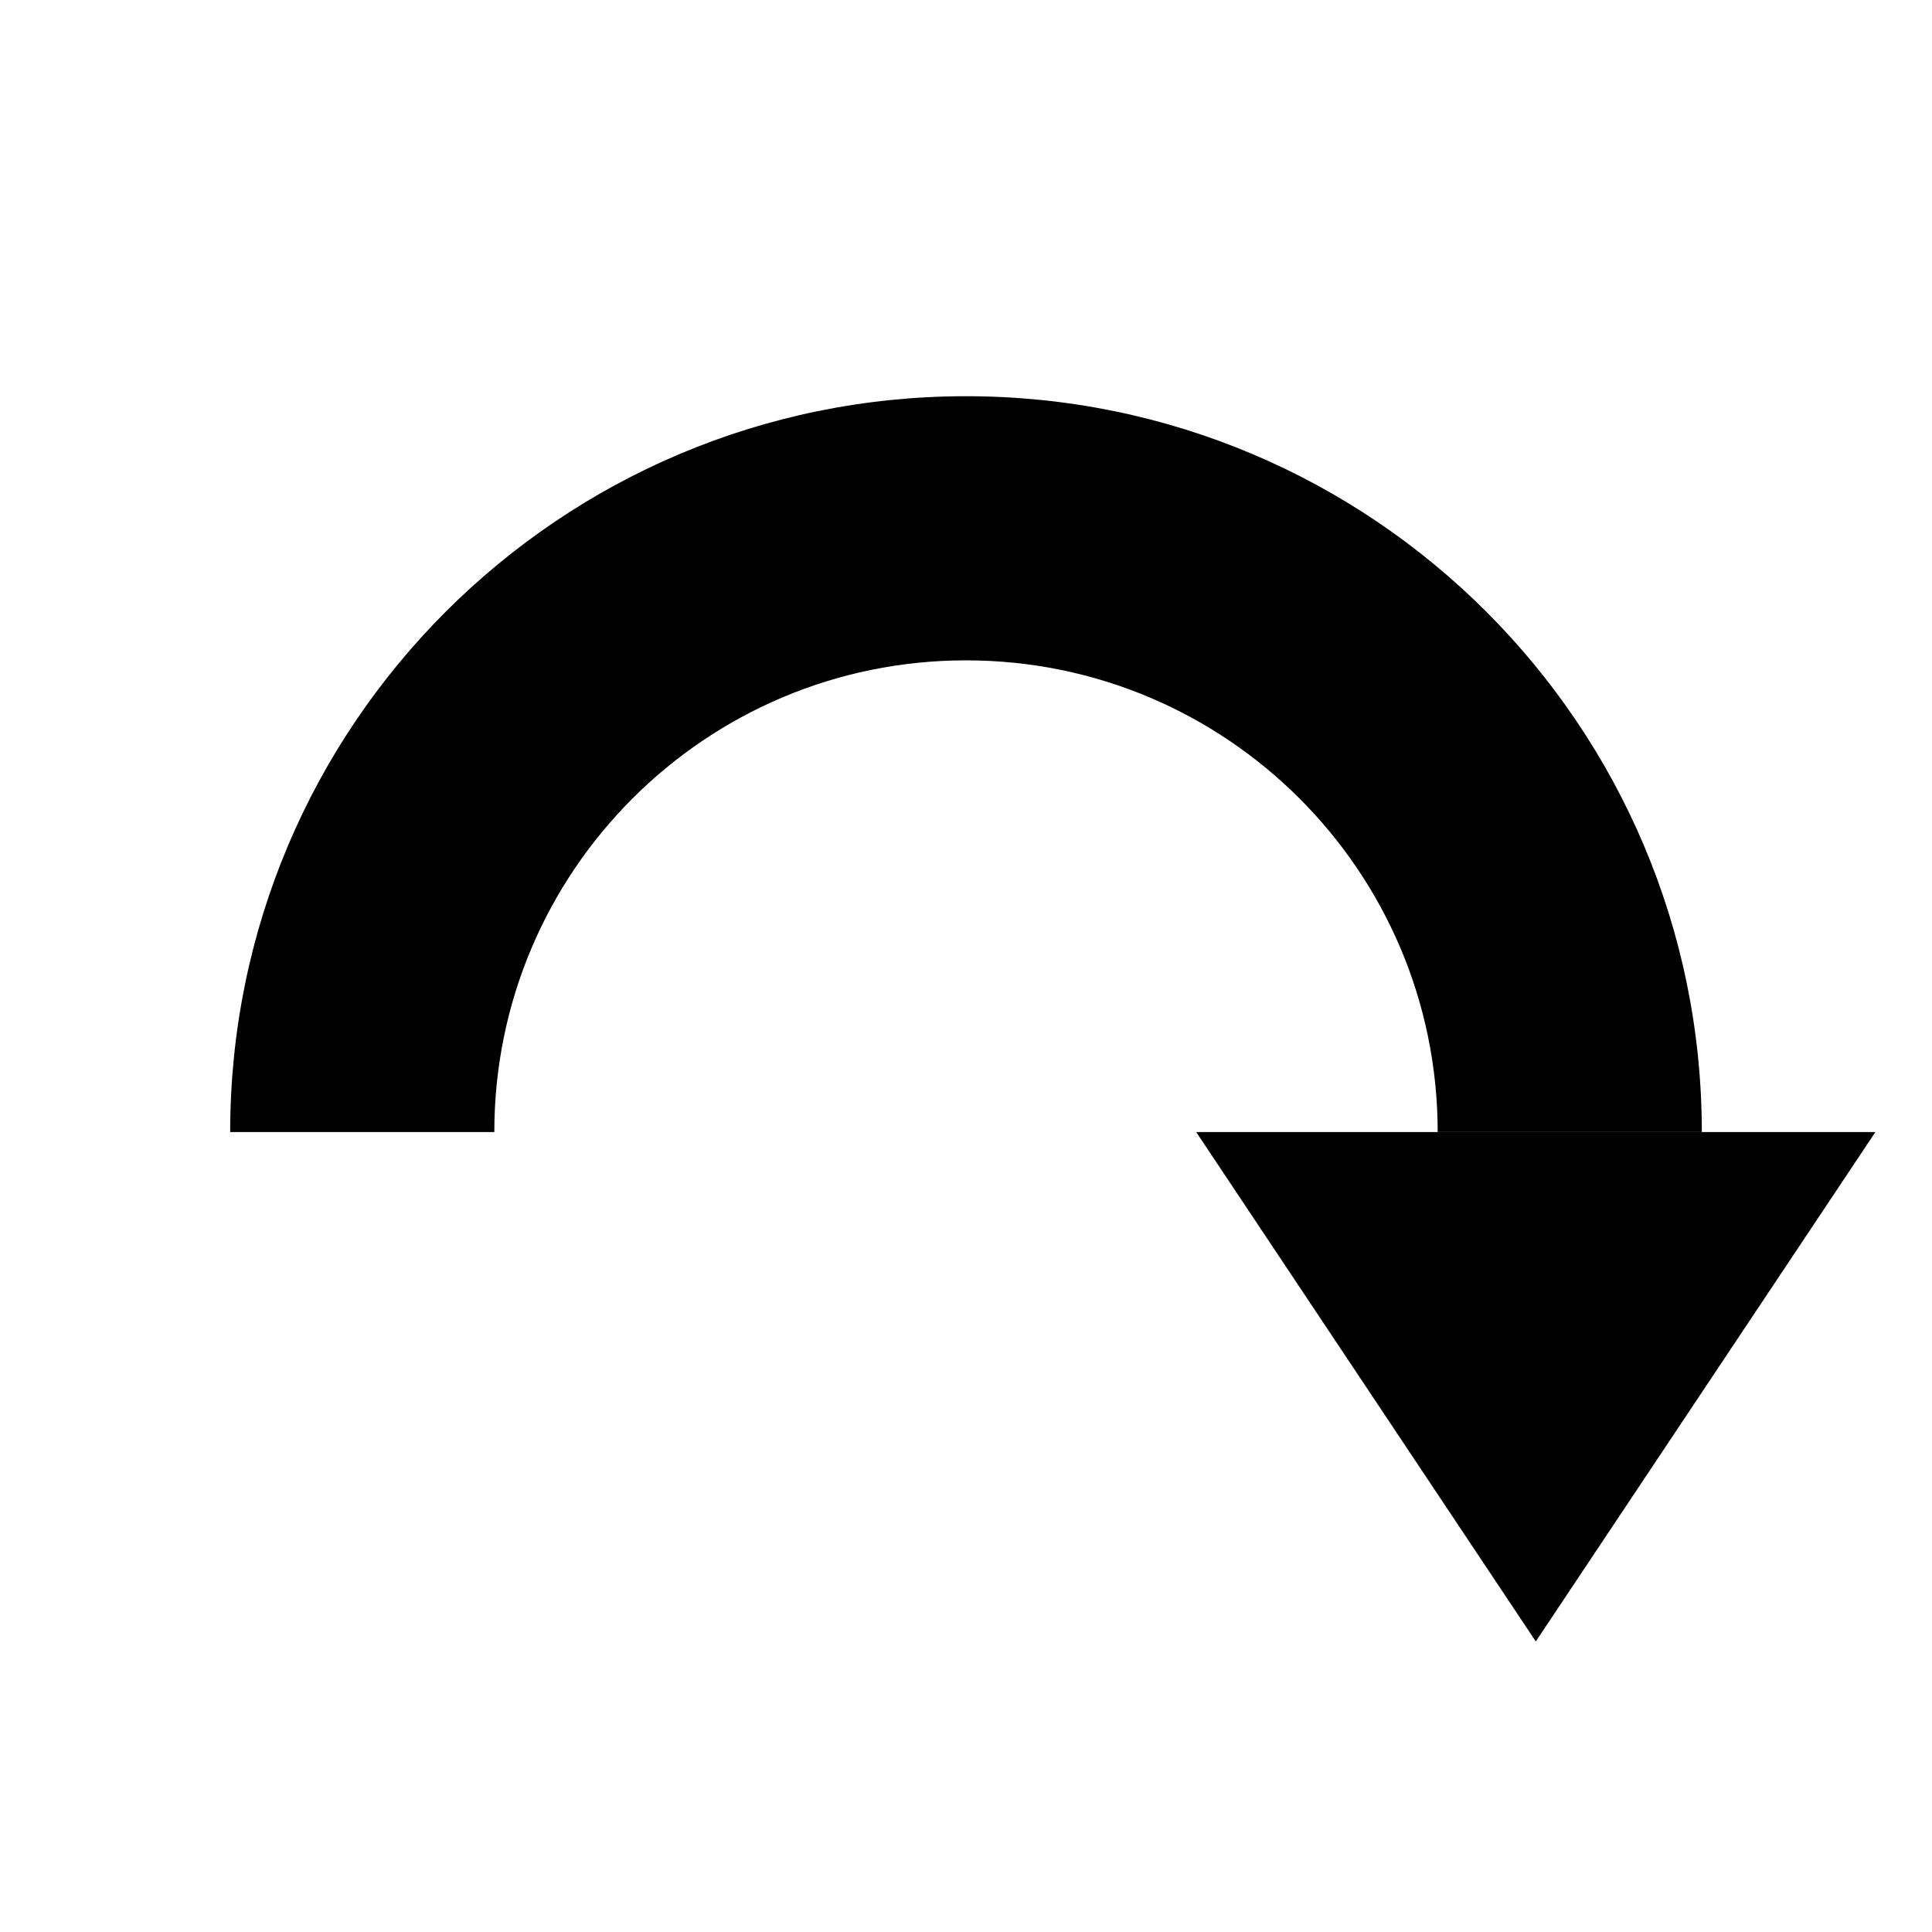
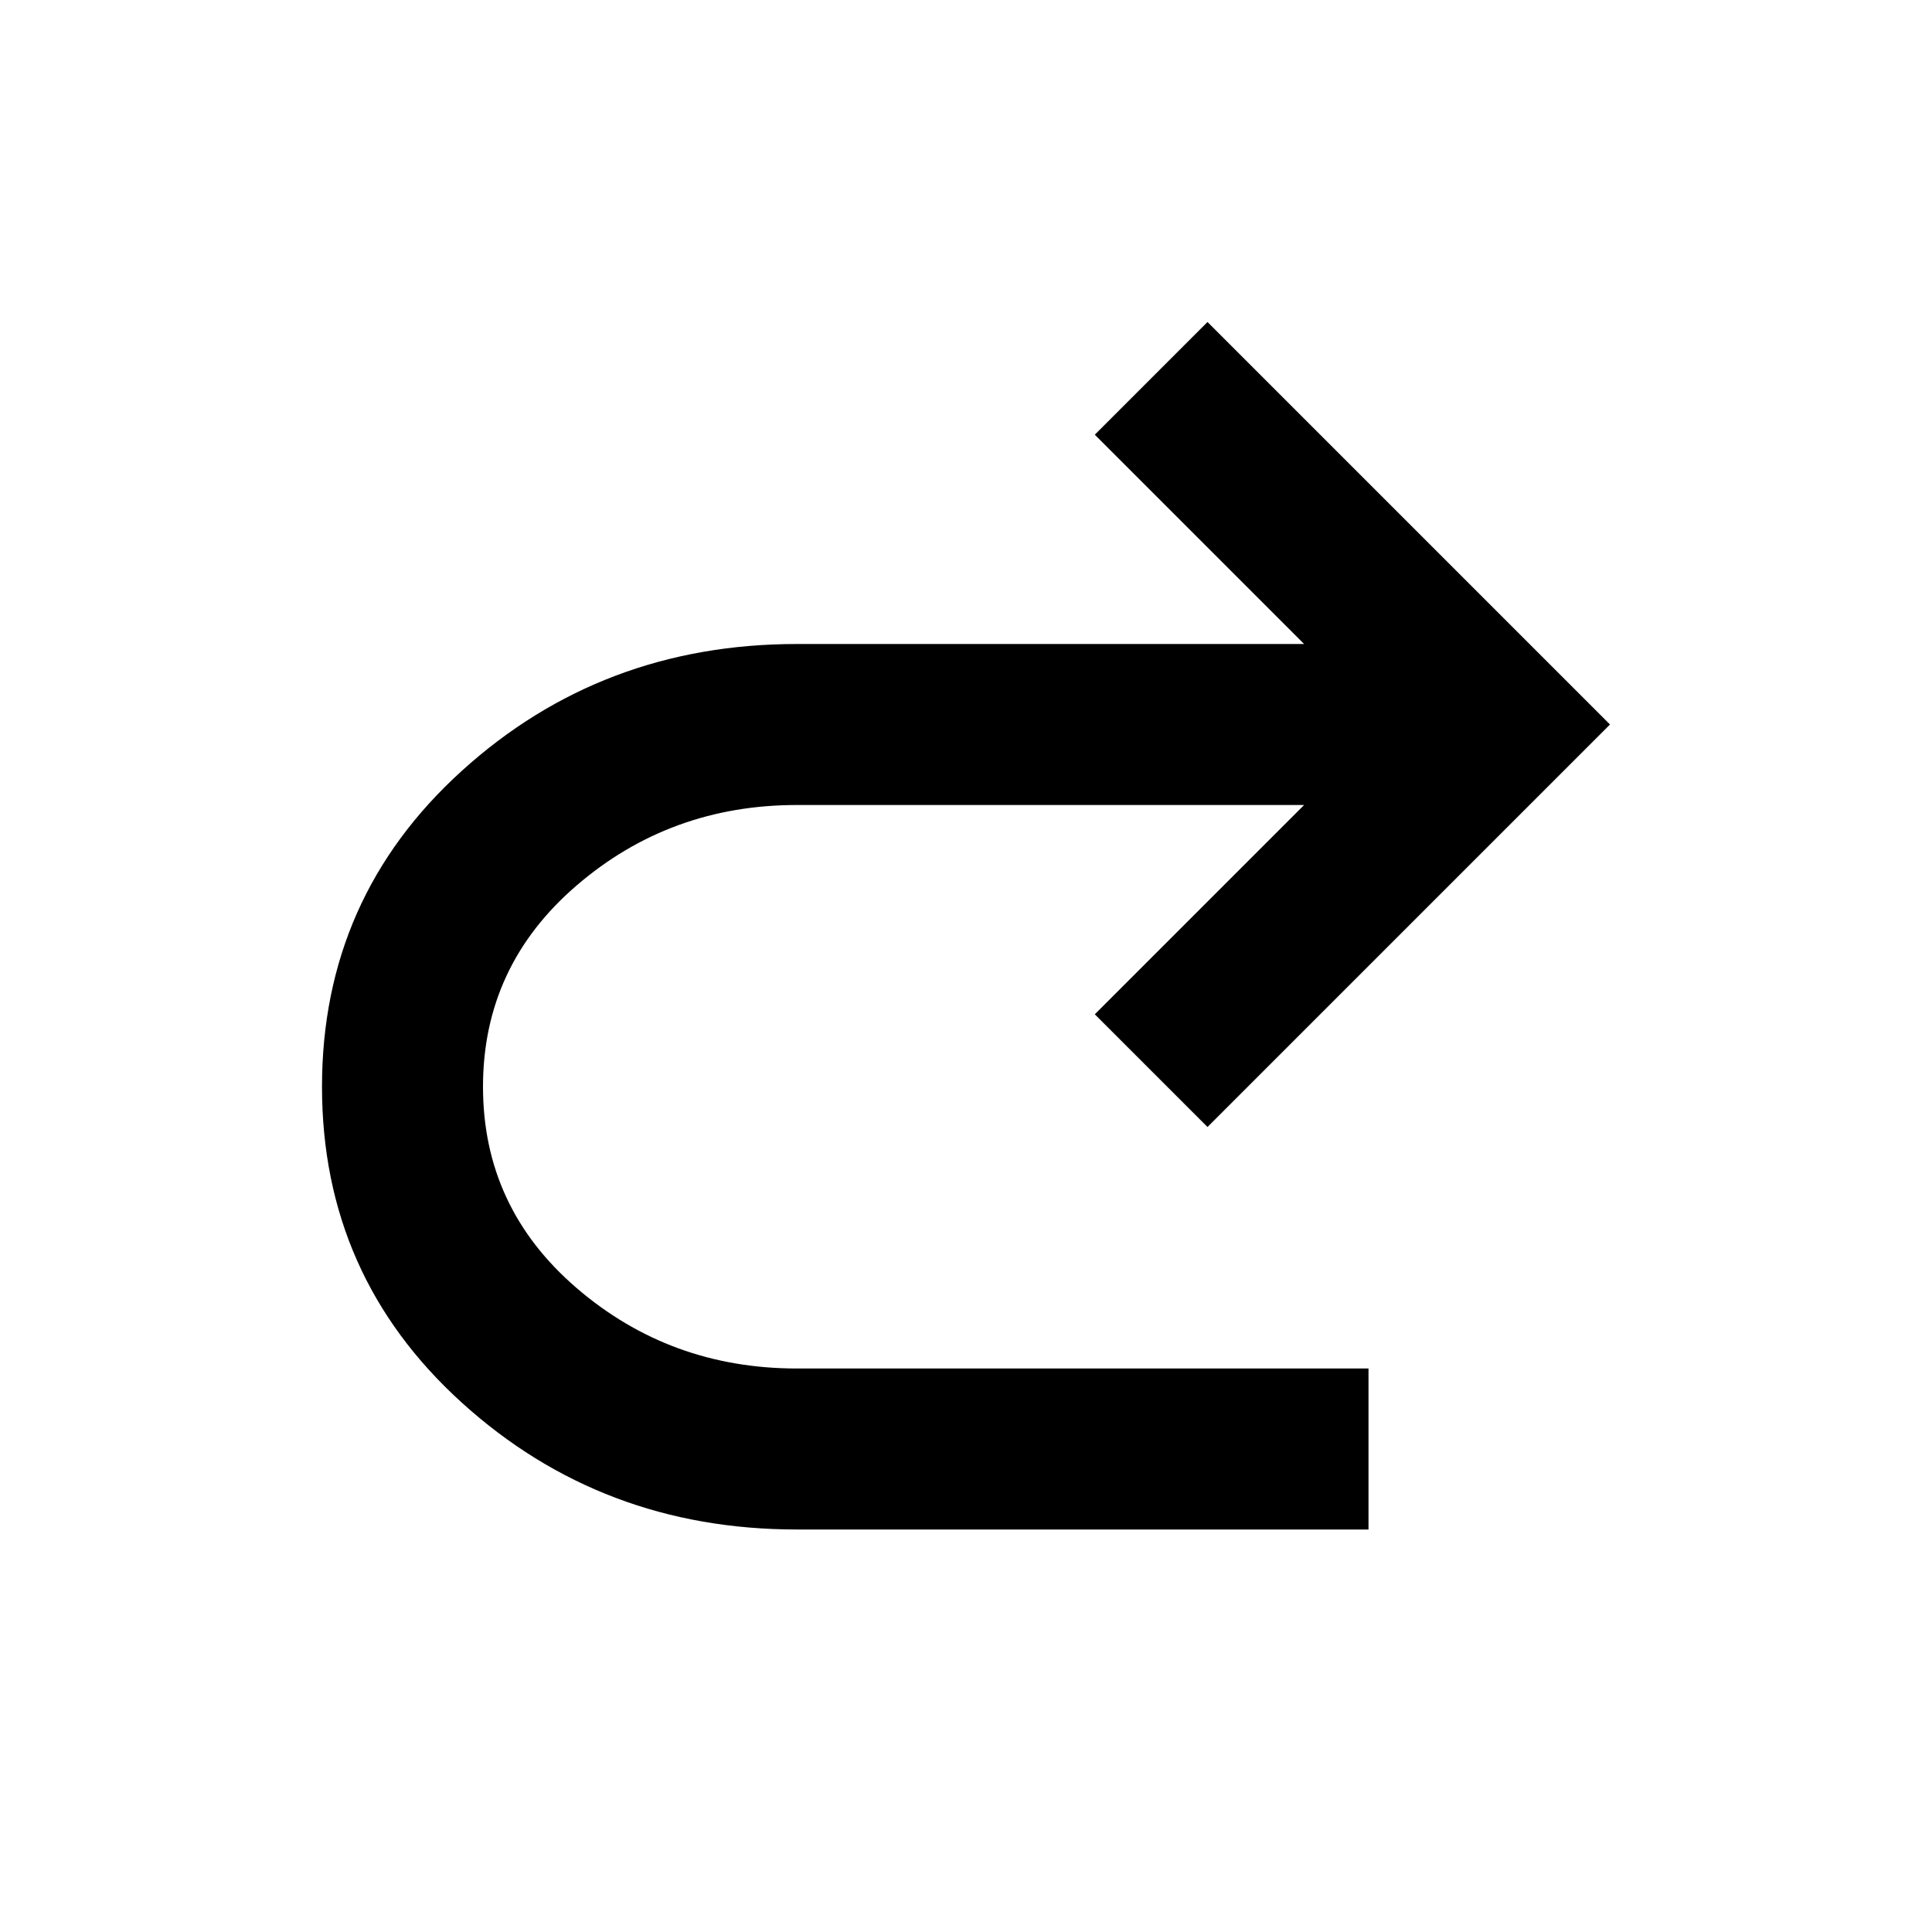
- <svg xmlns="http://www.w3.org/2000/svg" viewBox="0 0 1024 1024">
-   <path fill="currentColor" d="M902 600A390 390 0 0 0 122 600L262 600A250 250 0 0 1 762 600Z" />
-   <path fill="currentColor" d="M994 600L634 600L814 870Z" />
+ <svg xmlns="http://www.w3.org/2000/svg" viewBox="0 -960 960 960">
+   <path fill="currentColor" d="M396-200q-97 0-166.5-63T160-420q0-94 69.5-157T396-640h252L544-744l56-56 200 200-200 200-56-56 104-104H396q-63 0-109.5 40T240-420q0 60 46.5 100T396-280h284v80H396Z" />
</svg>
